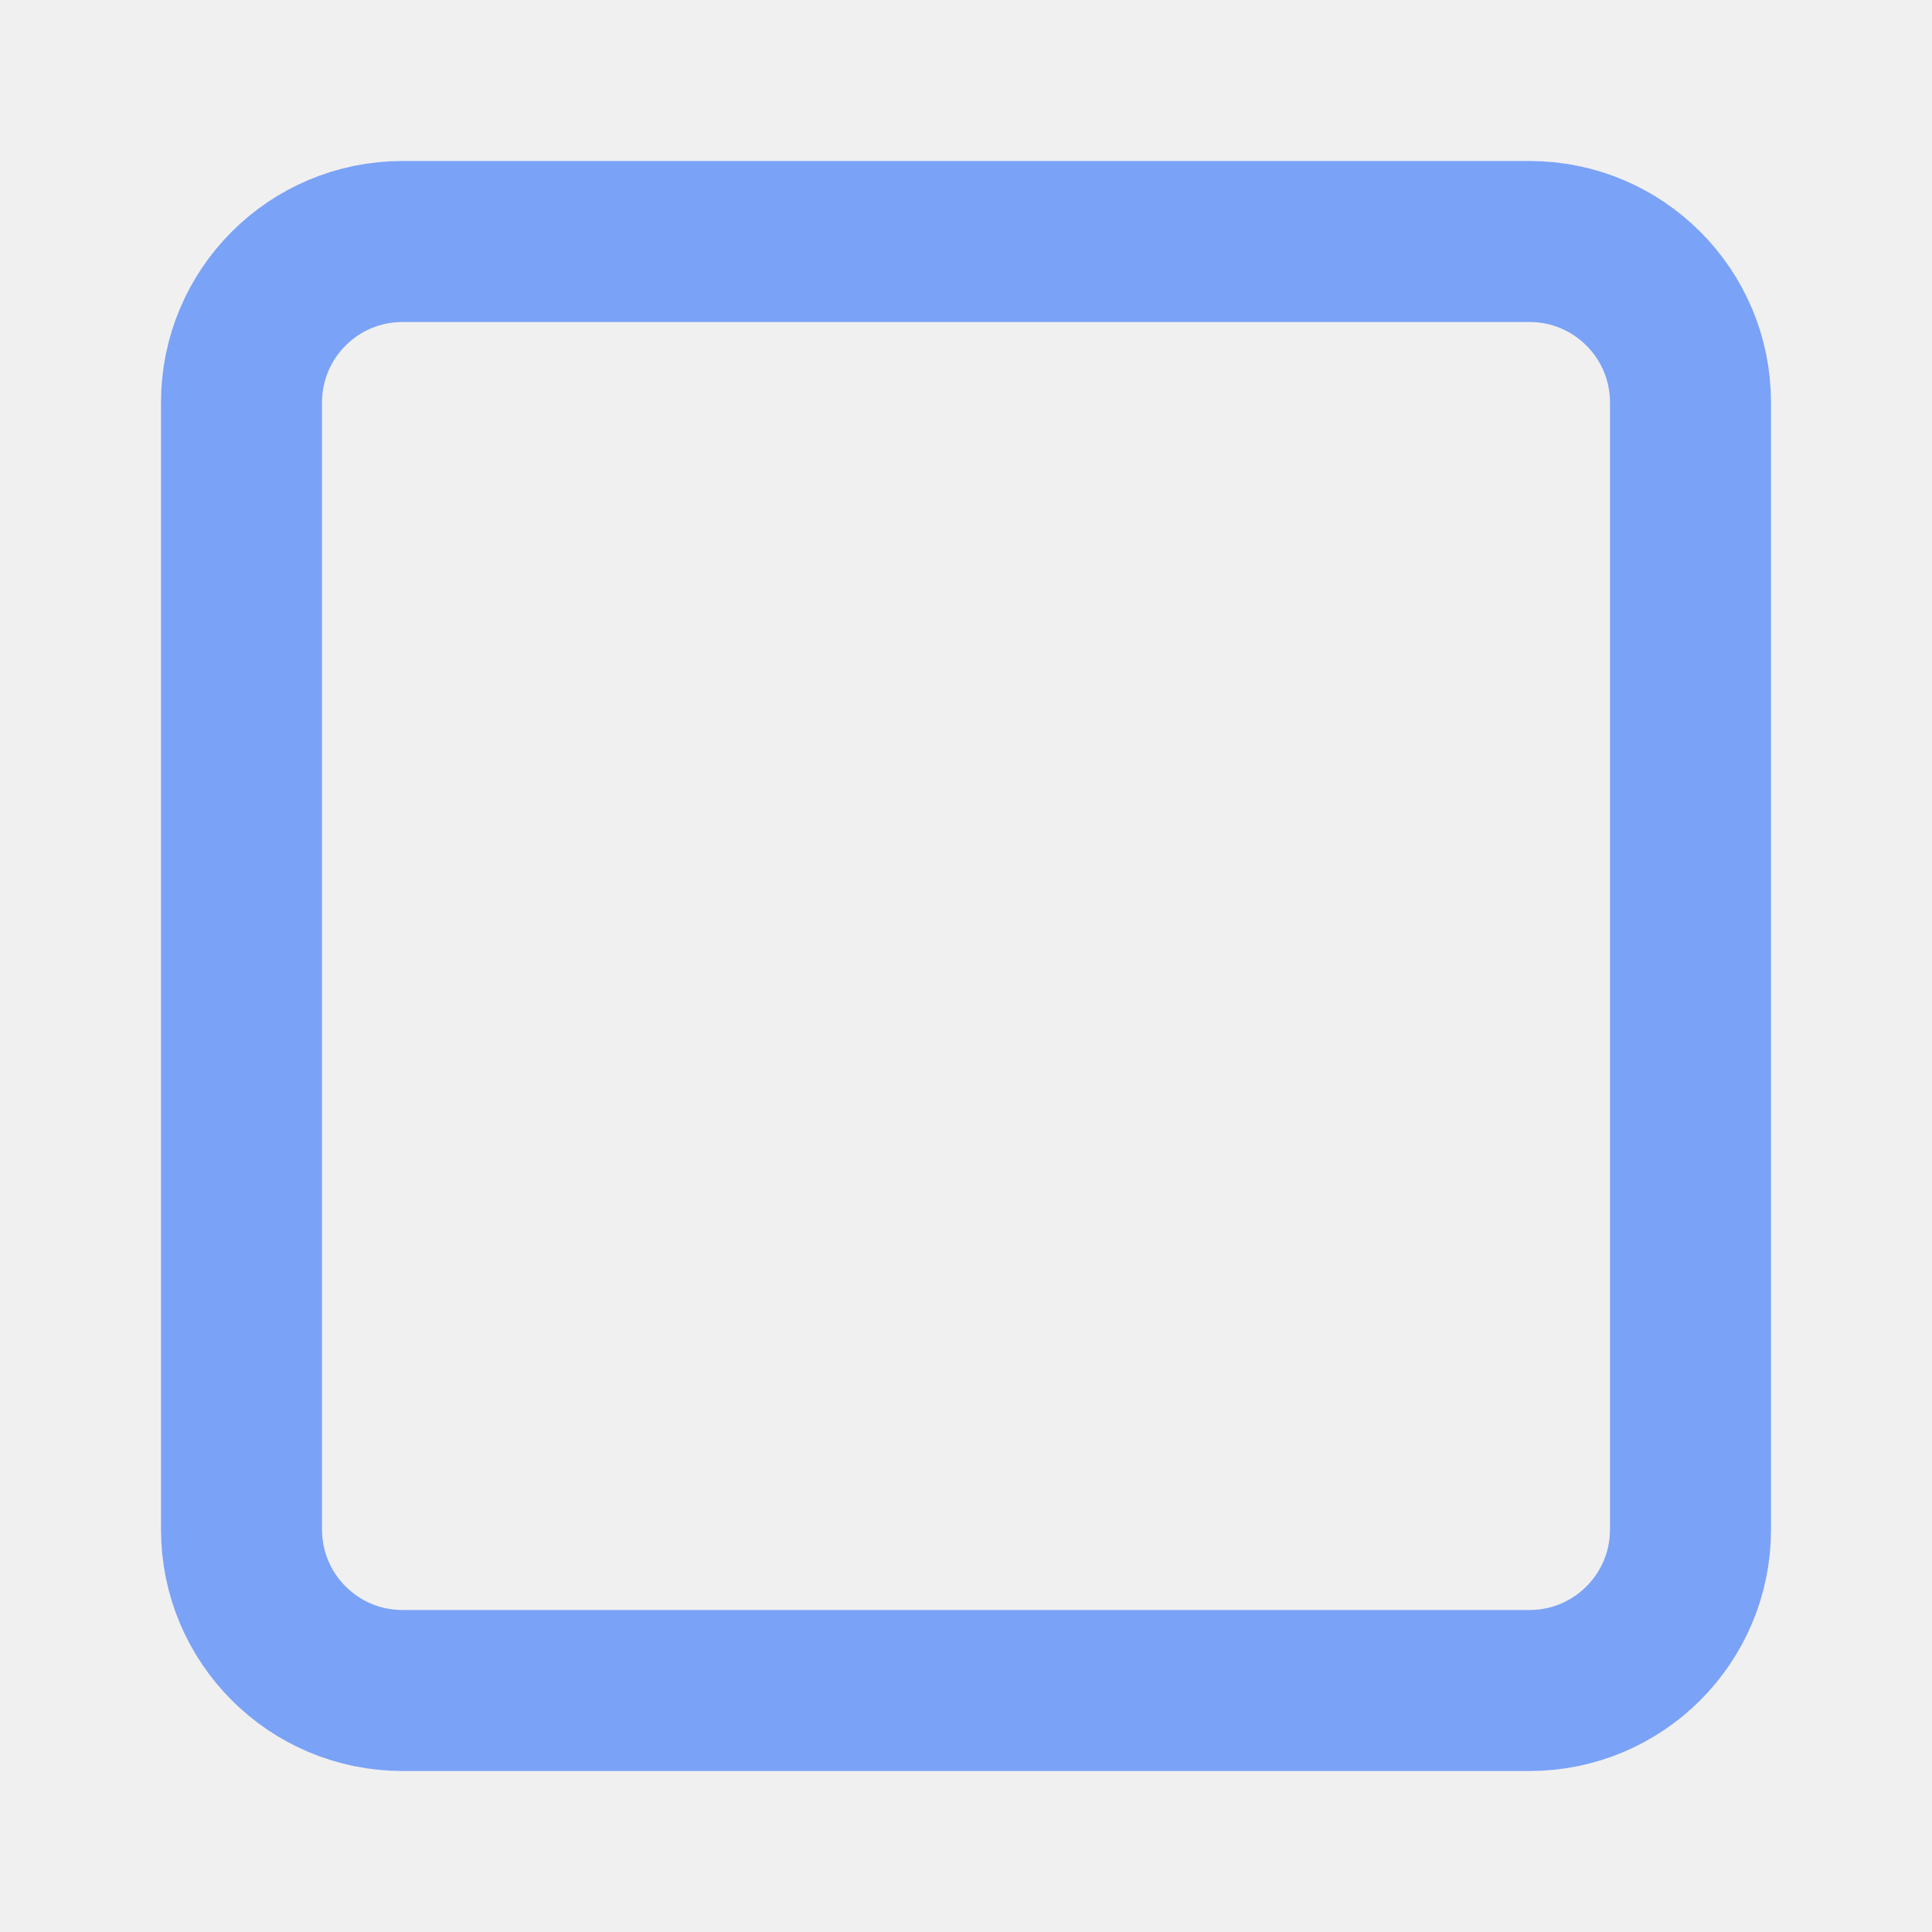
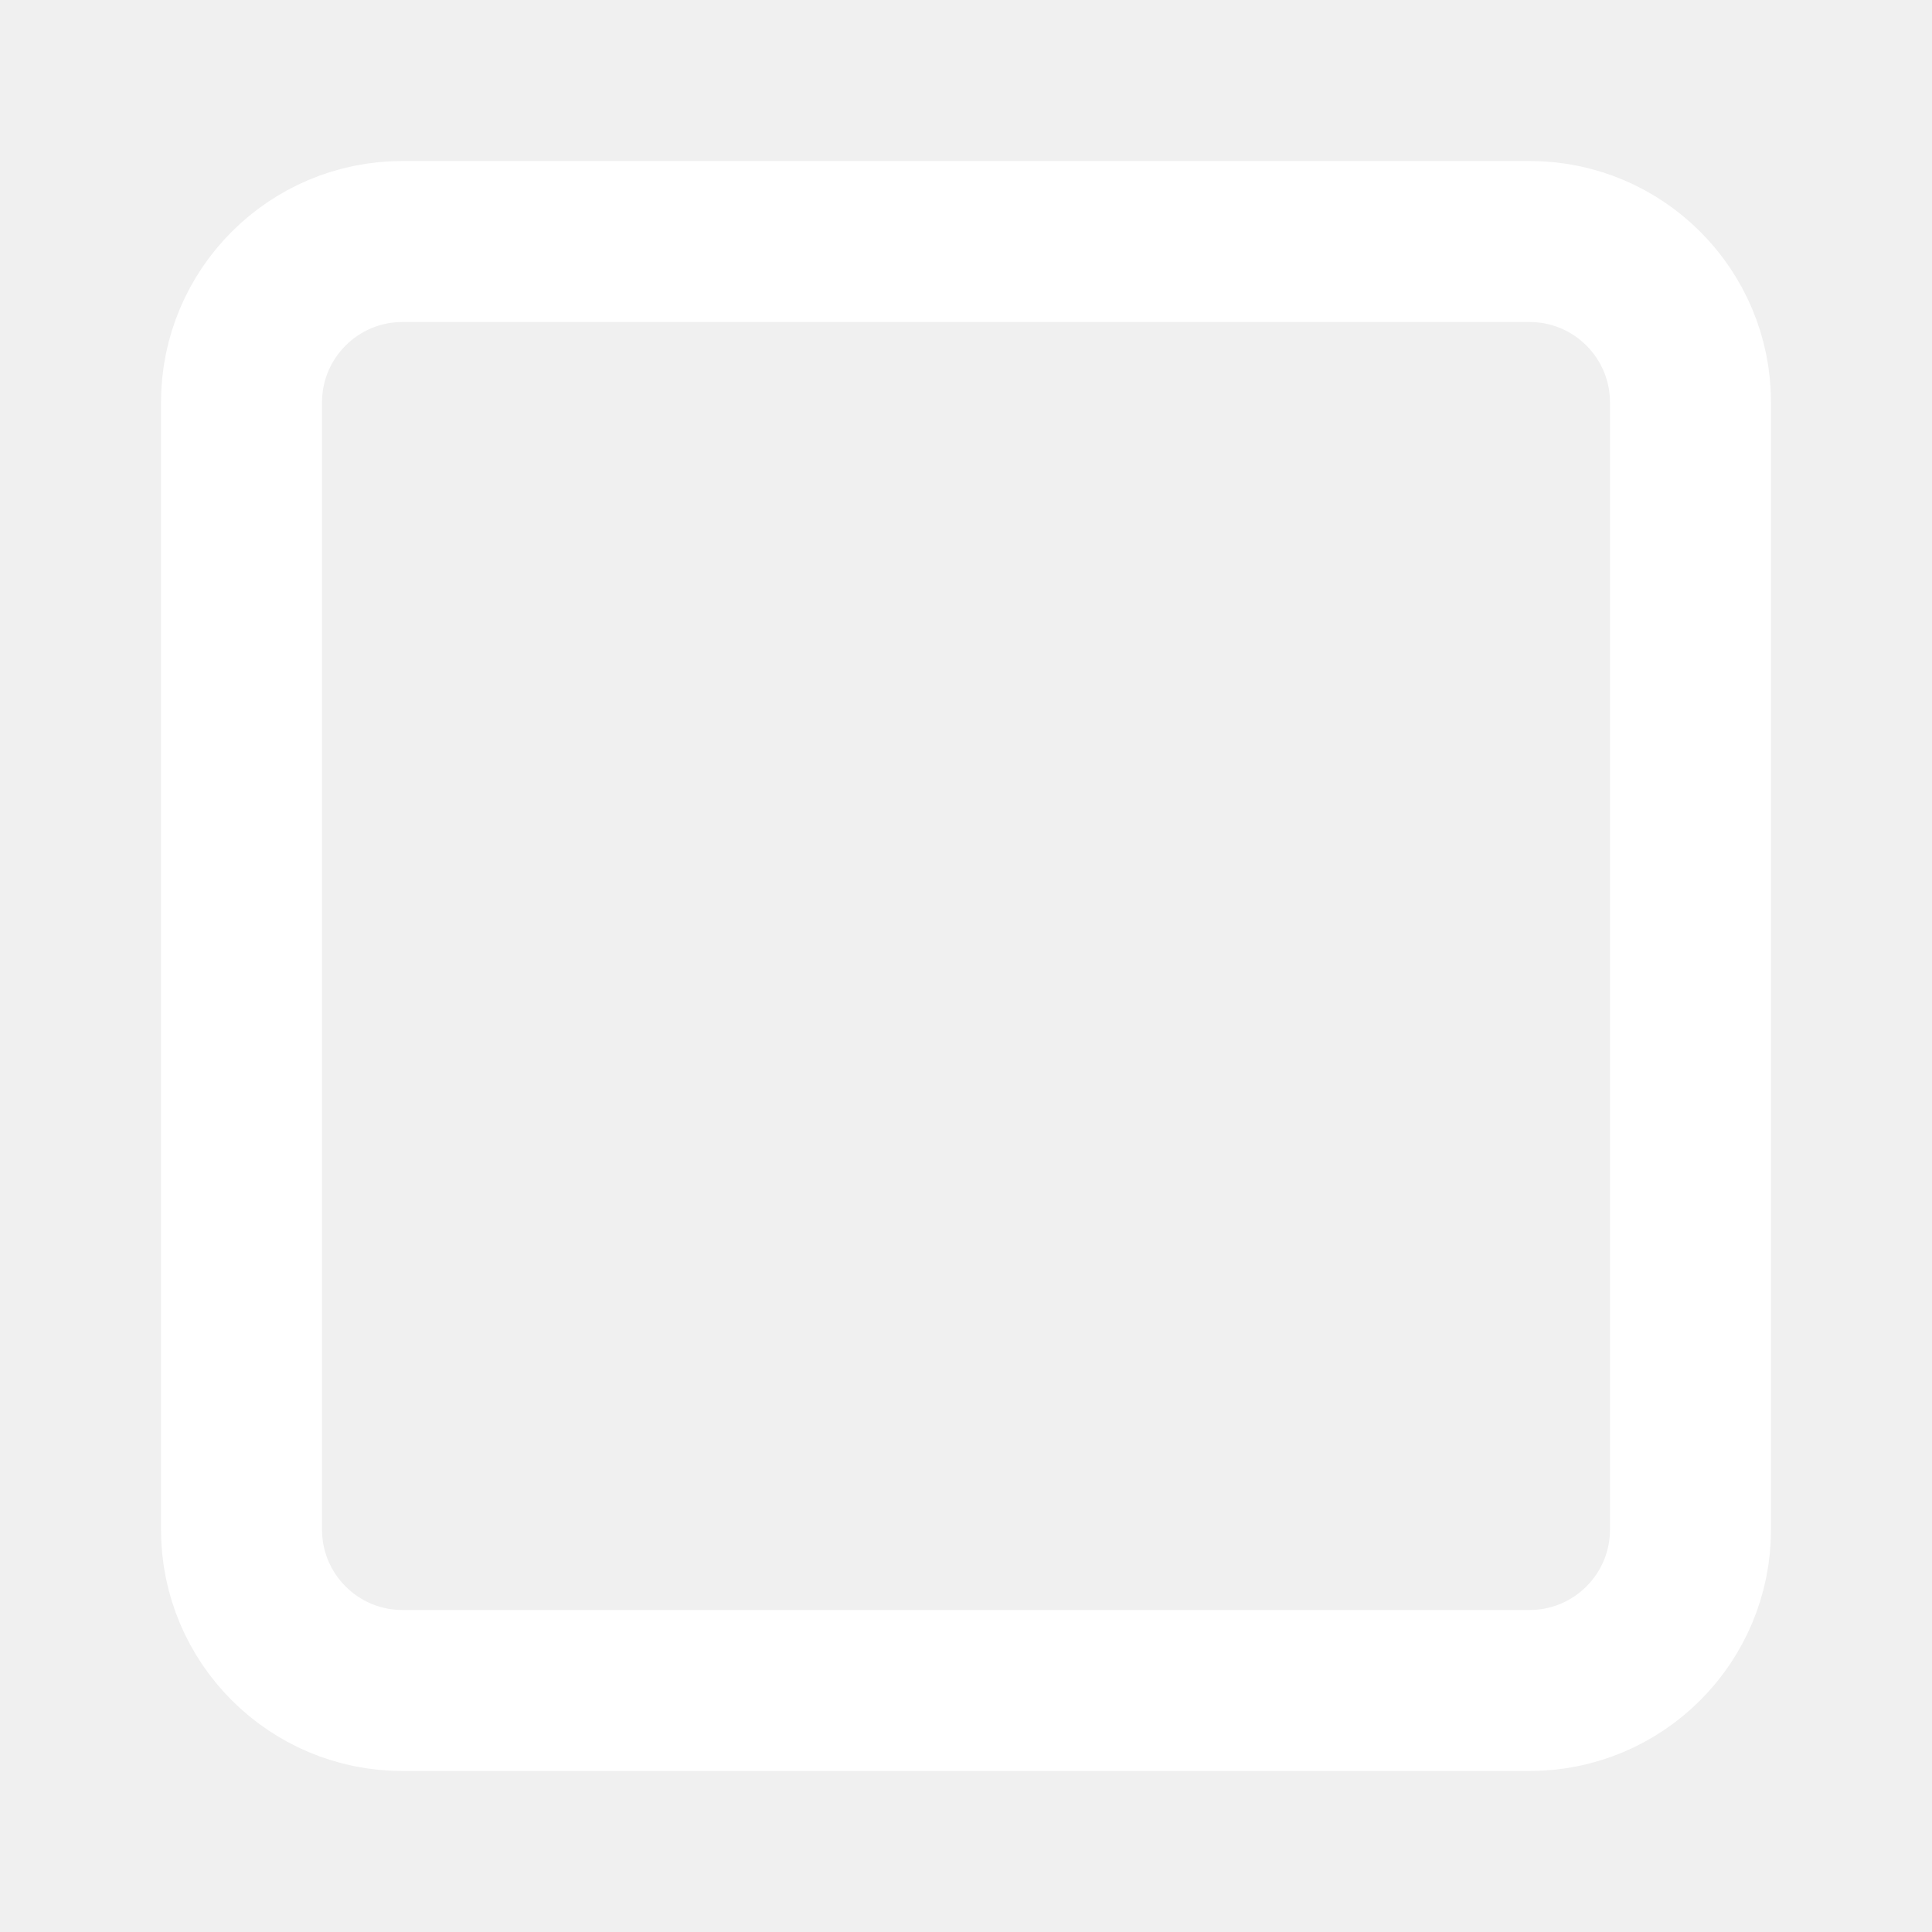
- <svg xmlns="http://www.w3.org/2000/svg" width="24" height="24" viewBox="0 0 24 24" fill="none" stroke="#7AA2F7" stroke-width="2" stroke-linecap="round" stroke-linejoin="round">
+ <svg xmlns="http://www.w3.org/2000/svg" width="24" height="24" viewBox="0 0 24 24" fill="none" stroke="#FFFFFF" stroke-width="2" stroke-linecap="round" stroke-linejoin="round">
  <rect width="18" height="18" x="3" y="3" rx="2" />
</svg>
